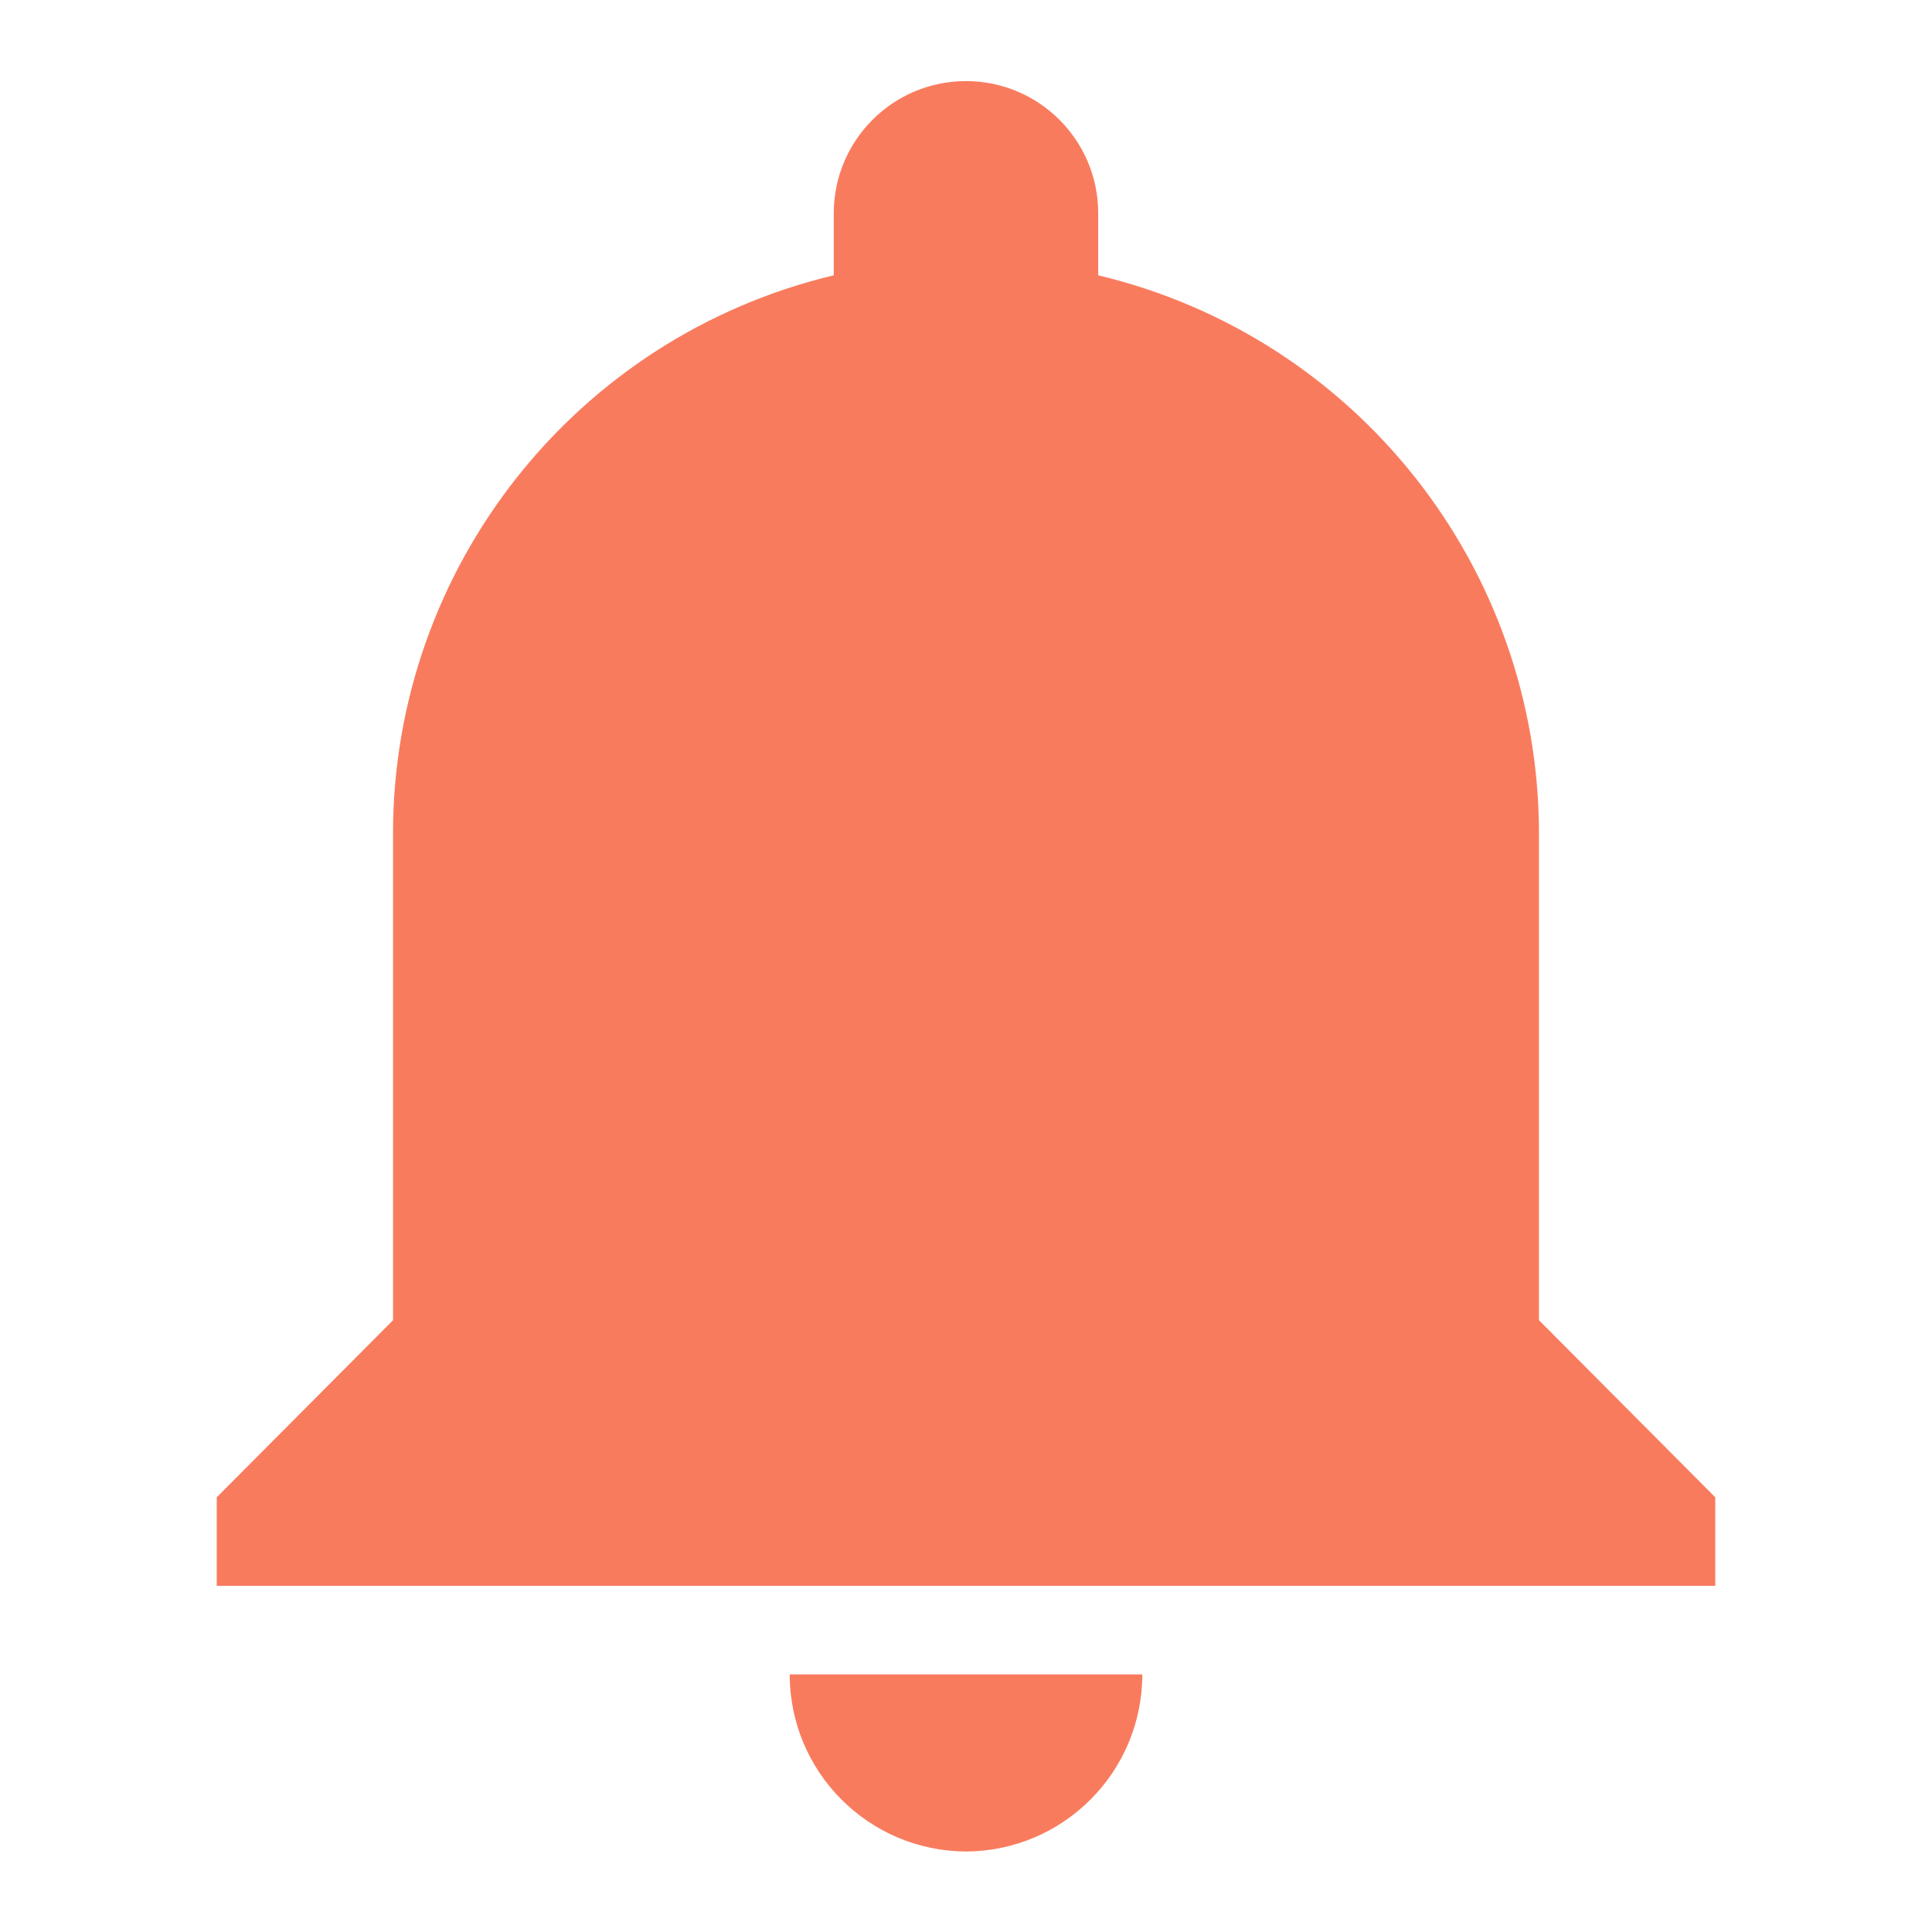
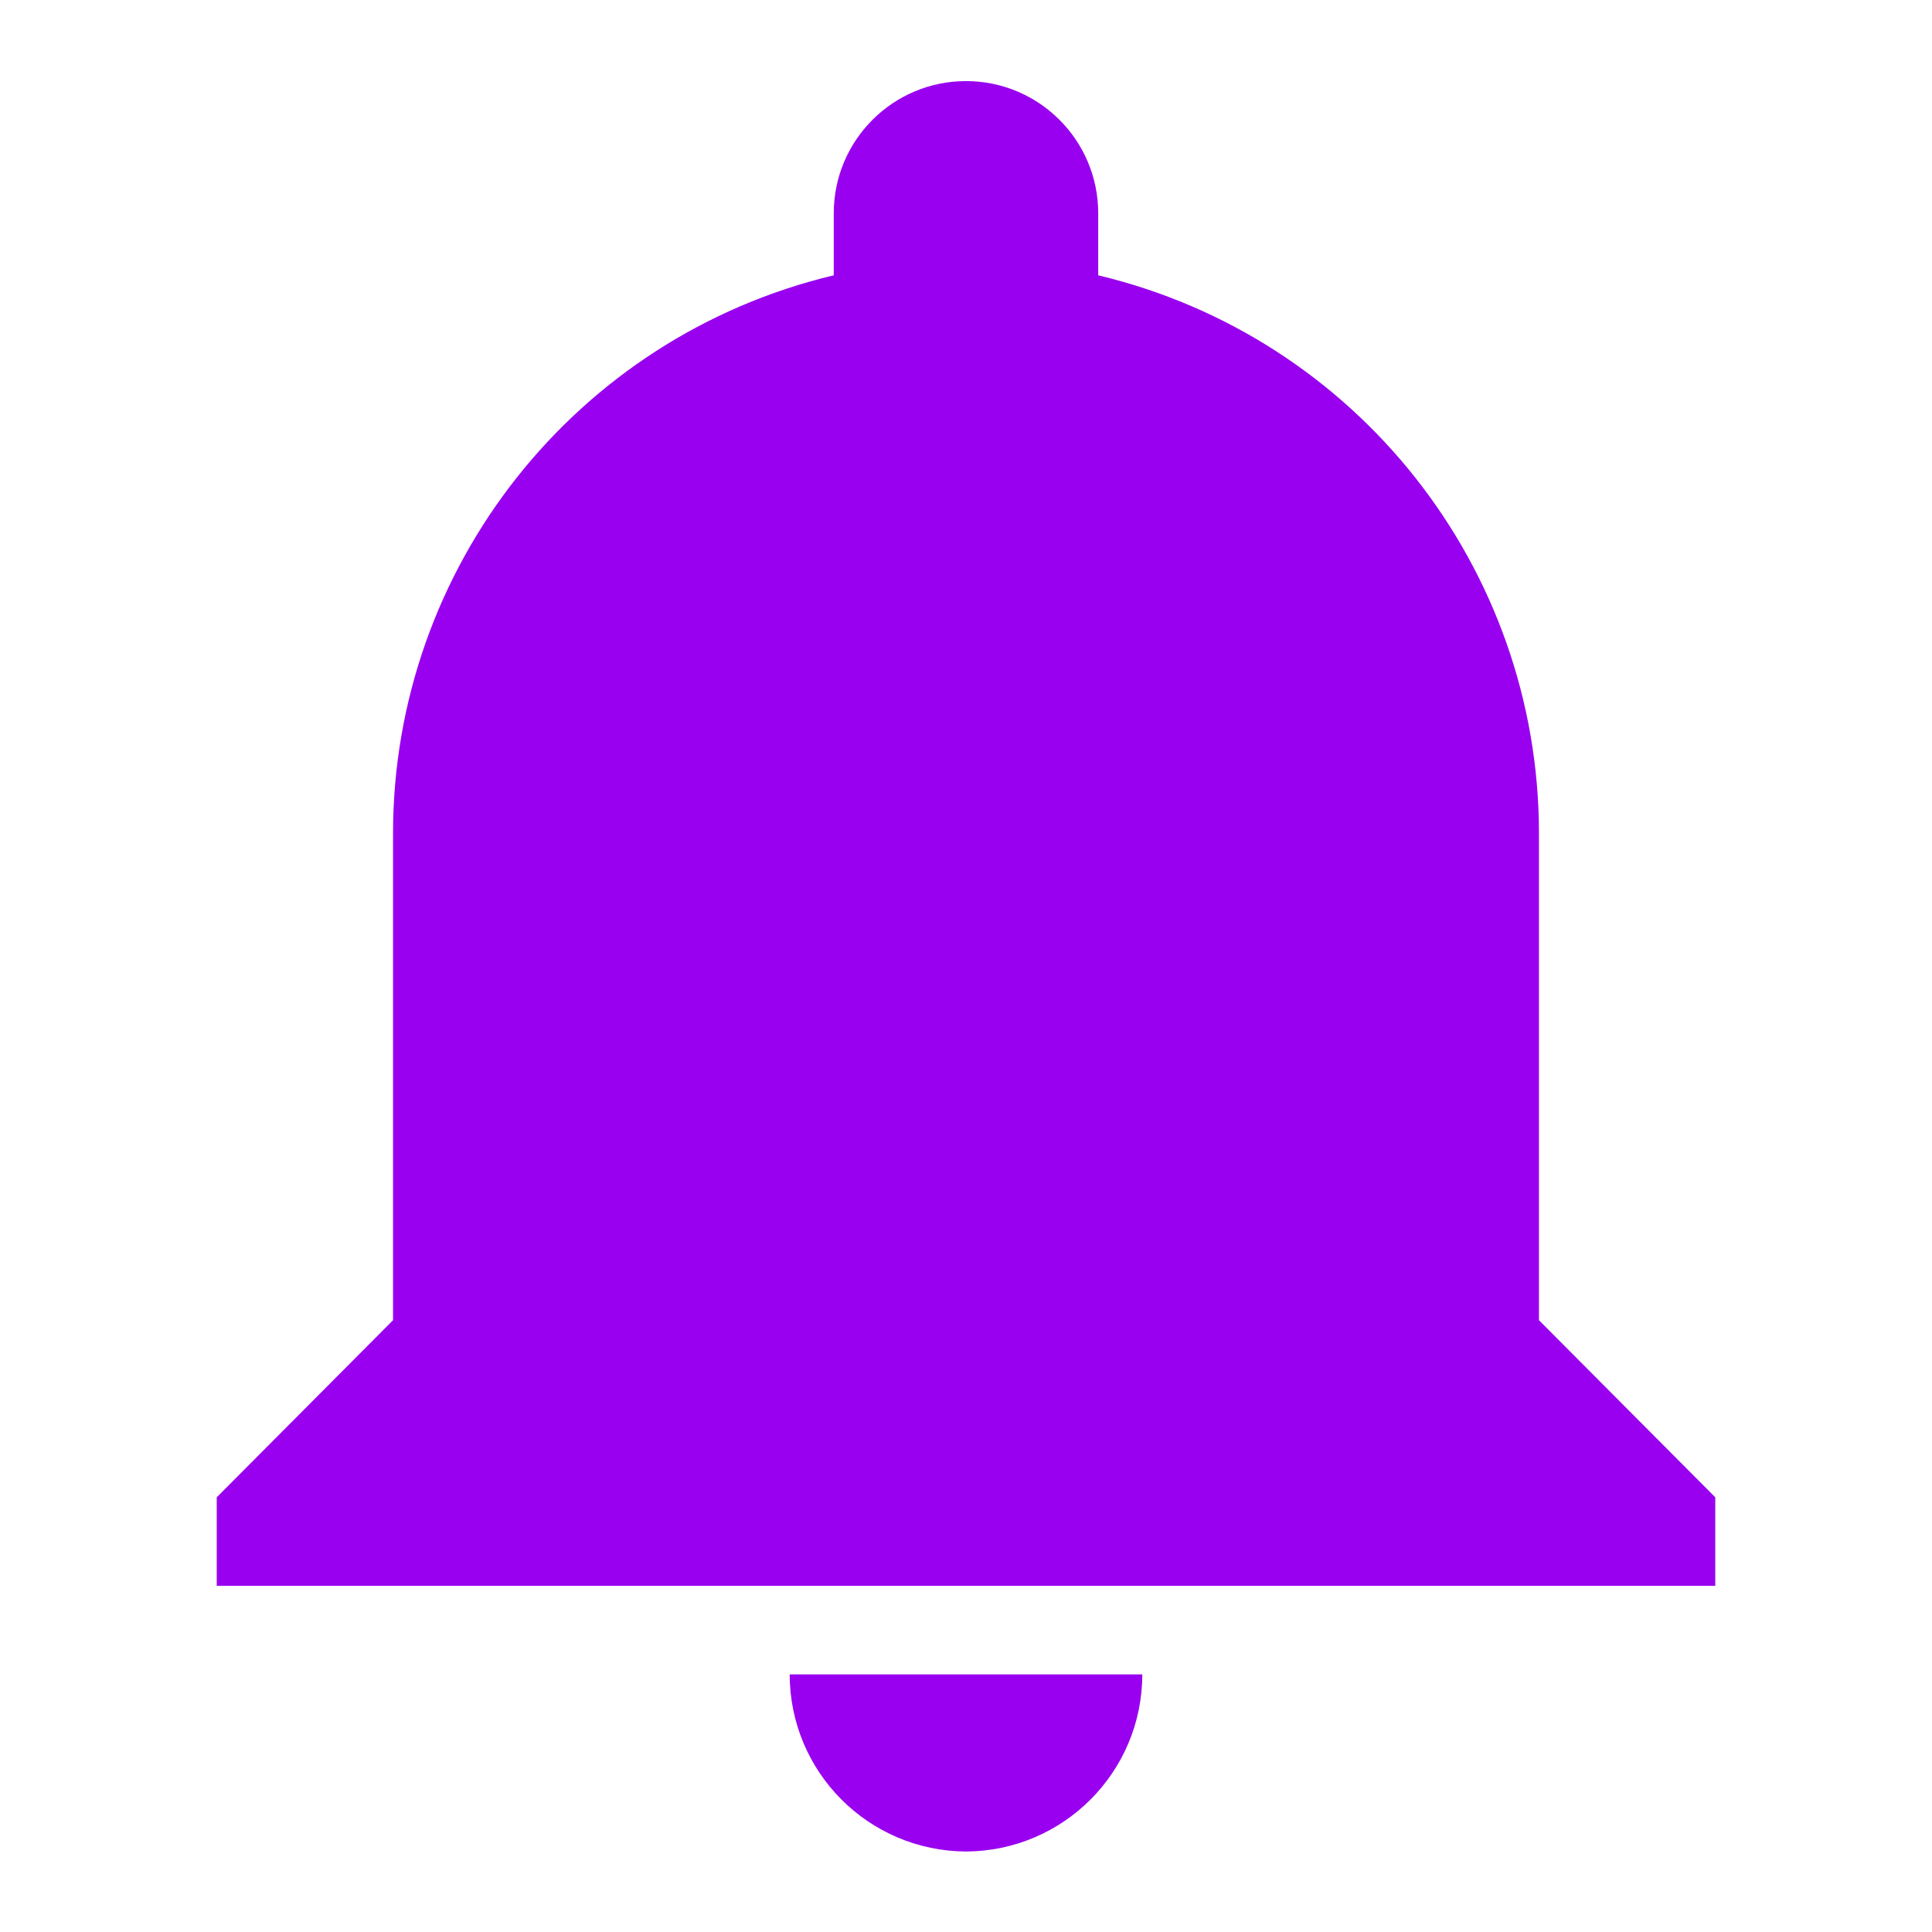
- <svg xmlns="http://www.w3.org/2000/svg" width="60" height="60" viewBox="0 0 60 60">
-   <g id="notification" transform="translate(-1511 -1138)">
-     <rect id="back" width="60" height="60" transform="translate(1511 1138)" fill="none" />
-     <path id="notification-2" data-name="notification" d="M28.894,58.375a5.5,5.5,0,0,0,5.475-5.5H23.419A5.5,5.5,0,0,0,28.894,58.375Zm17.794-16.5V26.75A17.824,17.824,0,0,0,33,9.425V7.5a4.106,4.106,0,1,0-8.213,0V9.425A17.824,17.824,0,0,0,11.1,26.75V41.875l-5.475,5.5v2.75H52.163v-2.75Z" transform="translate(1512.106 1137.125)" fill="#f97b5e" />
+ <svg xmlns="http://www.w3.org/2000/svg" id="SvgjsSvg2103" width="288" height="288" version="1.1">
+   <defs id="SvgjsDefs2104" />
+   <g id="SvgjsG2105">
+     <svg width="288" height="288" viewBox="0 0 60 60">
+       <g transform="translate(-1511 -1138)" fill="#000000" class="color000 svgShape">
+         <rect width="60" height="60" fill="none" transform="translate(1511 1138)" />
+         <path fill="#9900f0" d="M28.894,58.375a5.5,5.5,0,0,0,5.475-5.5H23.419A5.5,5.5,0,0,0,28.894,58.375Zm17.794-16.5V26.75A17.824,17.824,0,0,0,33,9.425V7.5a4.106,4.106,0,1,0-8.213,0V9.425A17.824,17.824,0,0,0,11.1,26.75V41.875l-5.475,5.5v2.75H52.163v-2.75Z" data-name="notification" transform="translate(1512.106 1137.125)" class="colorf97b5e svgShape" />
+       </g>
+     </svg>
  </g>
</svg>
